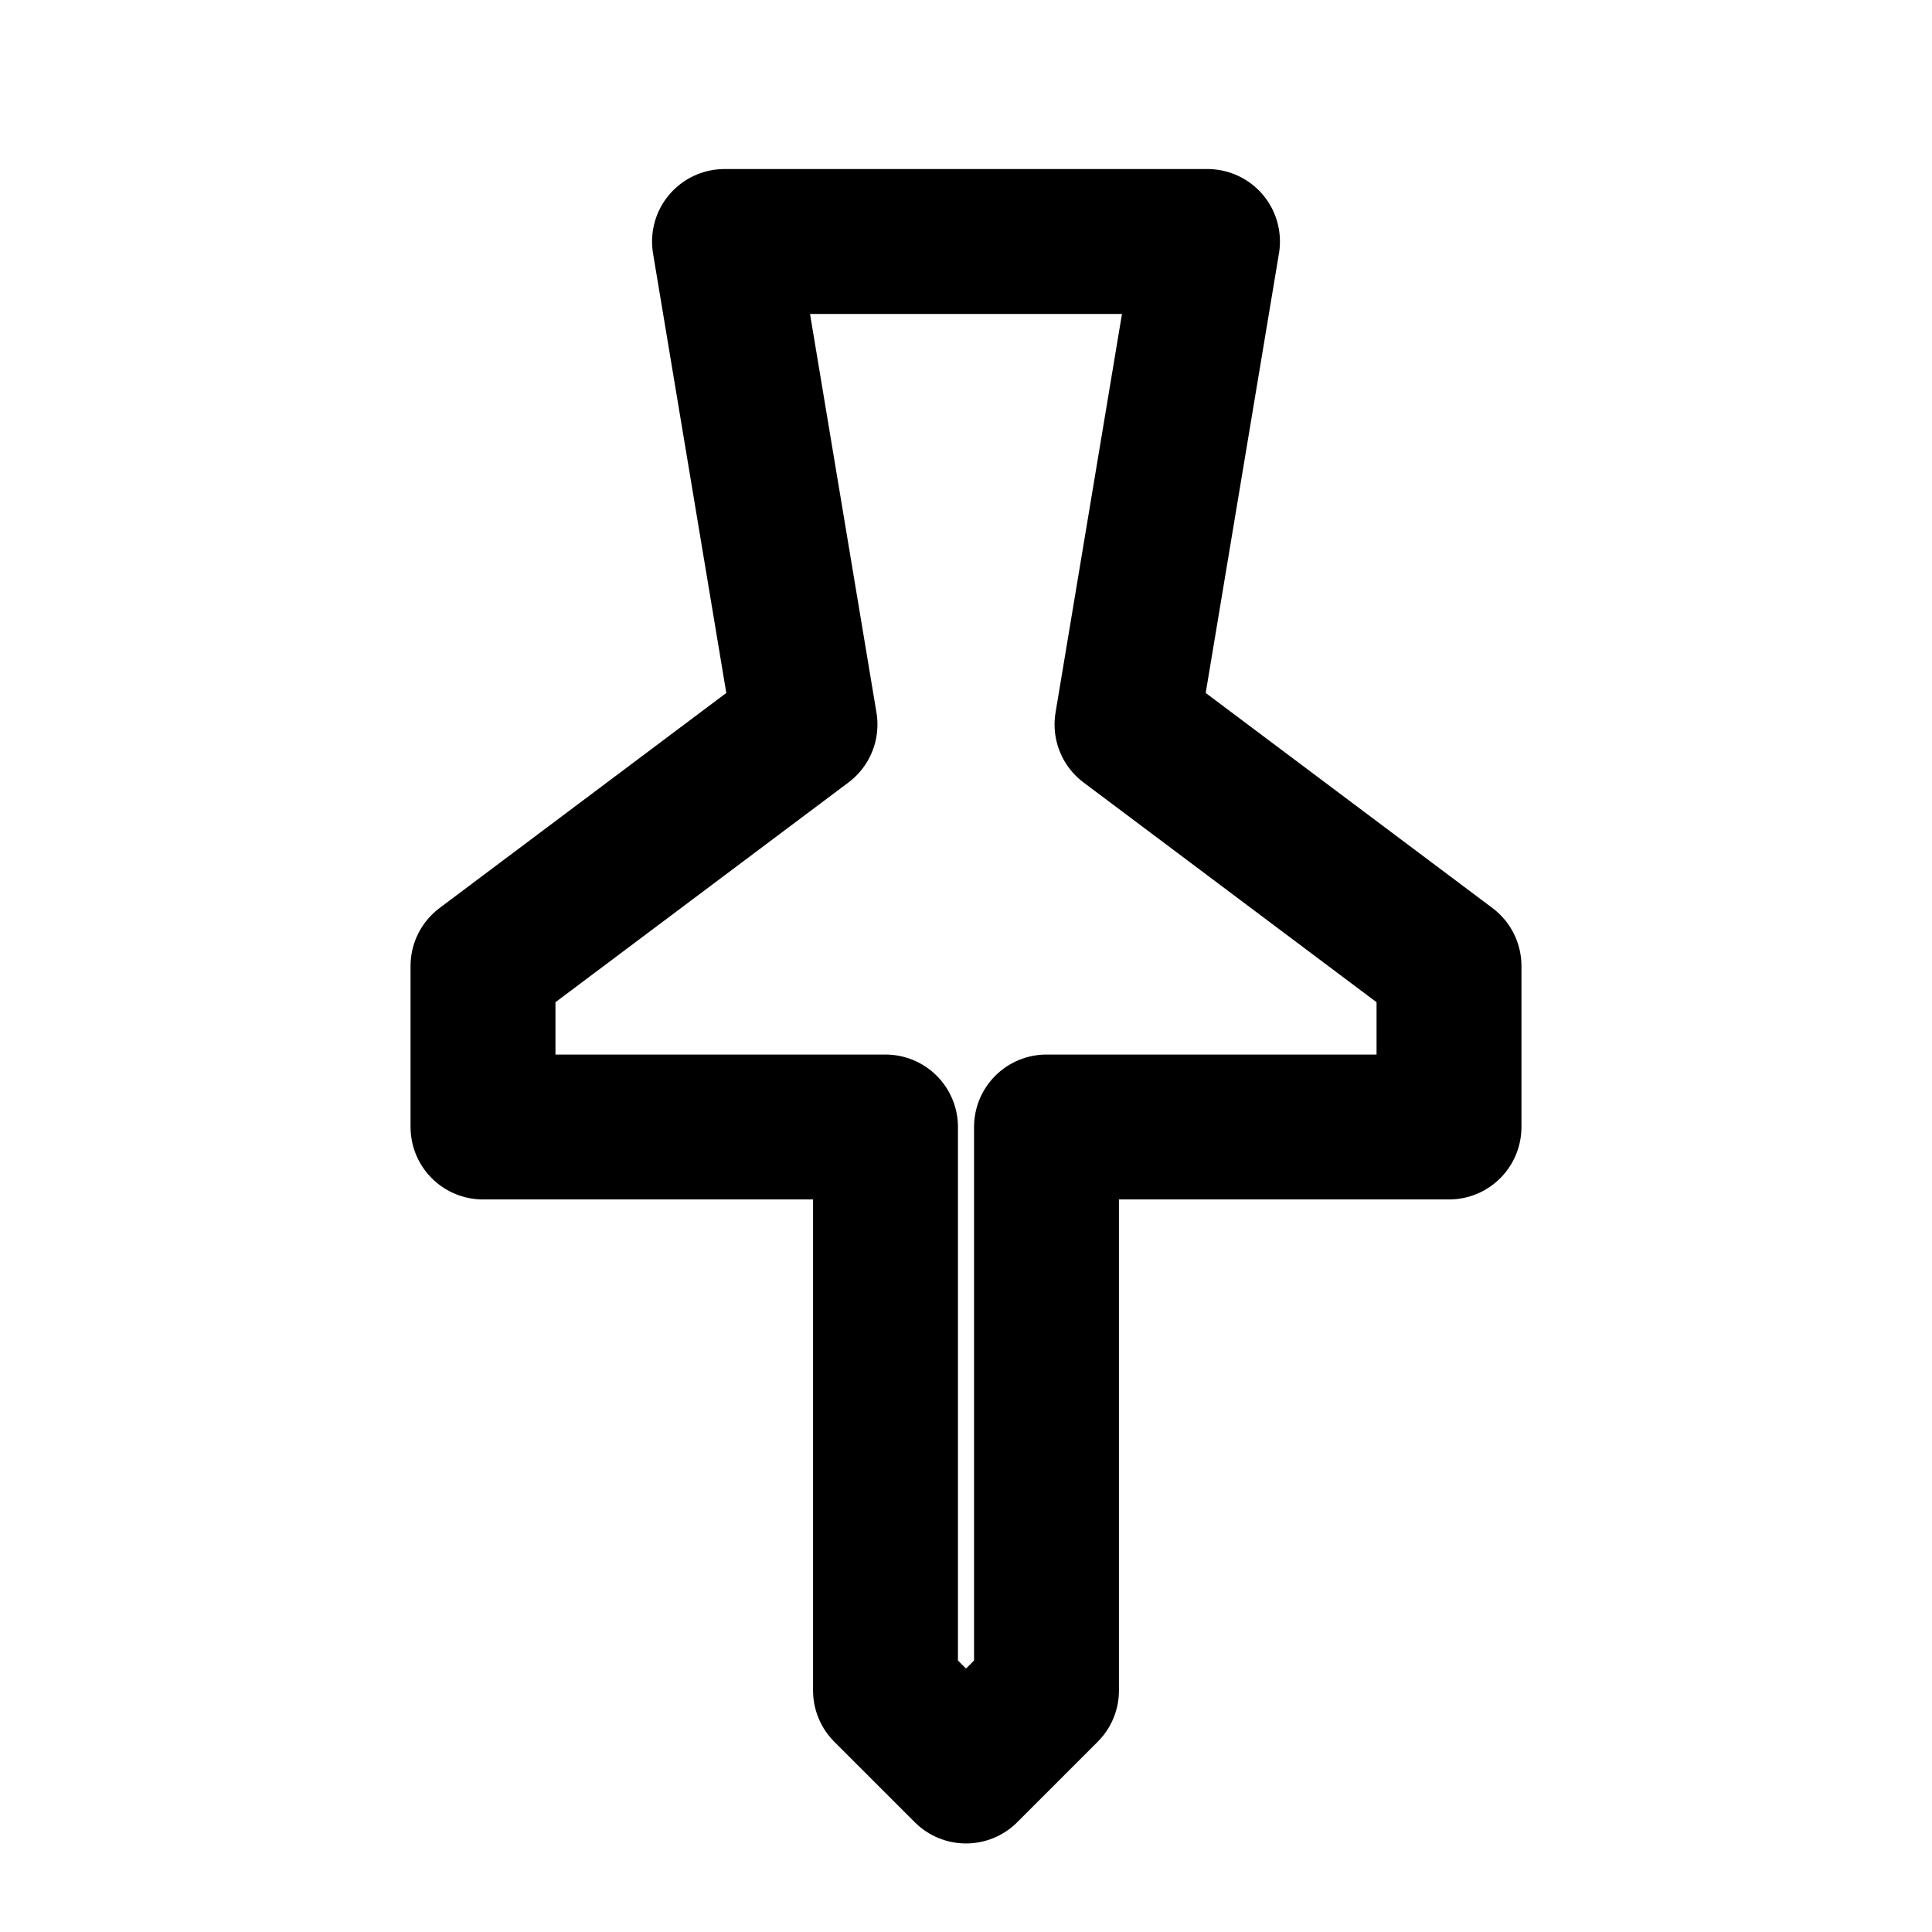
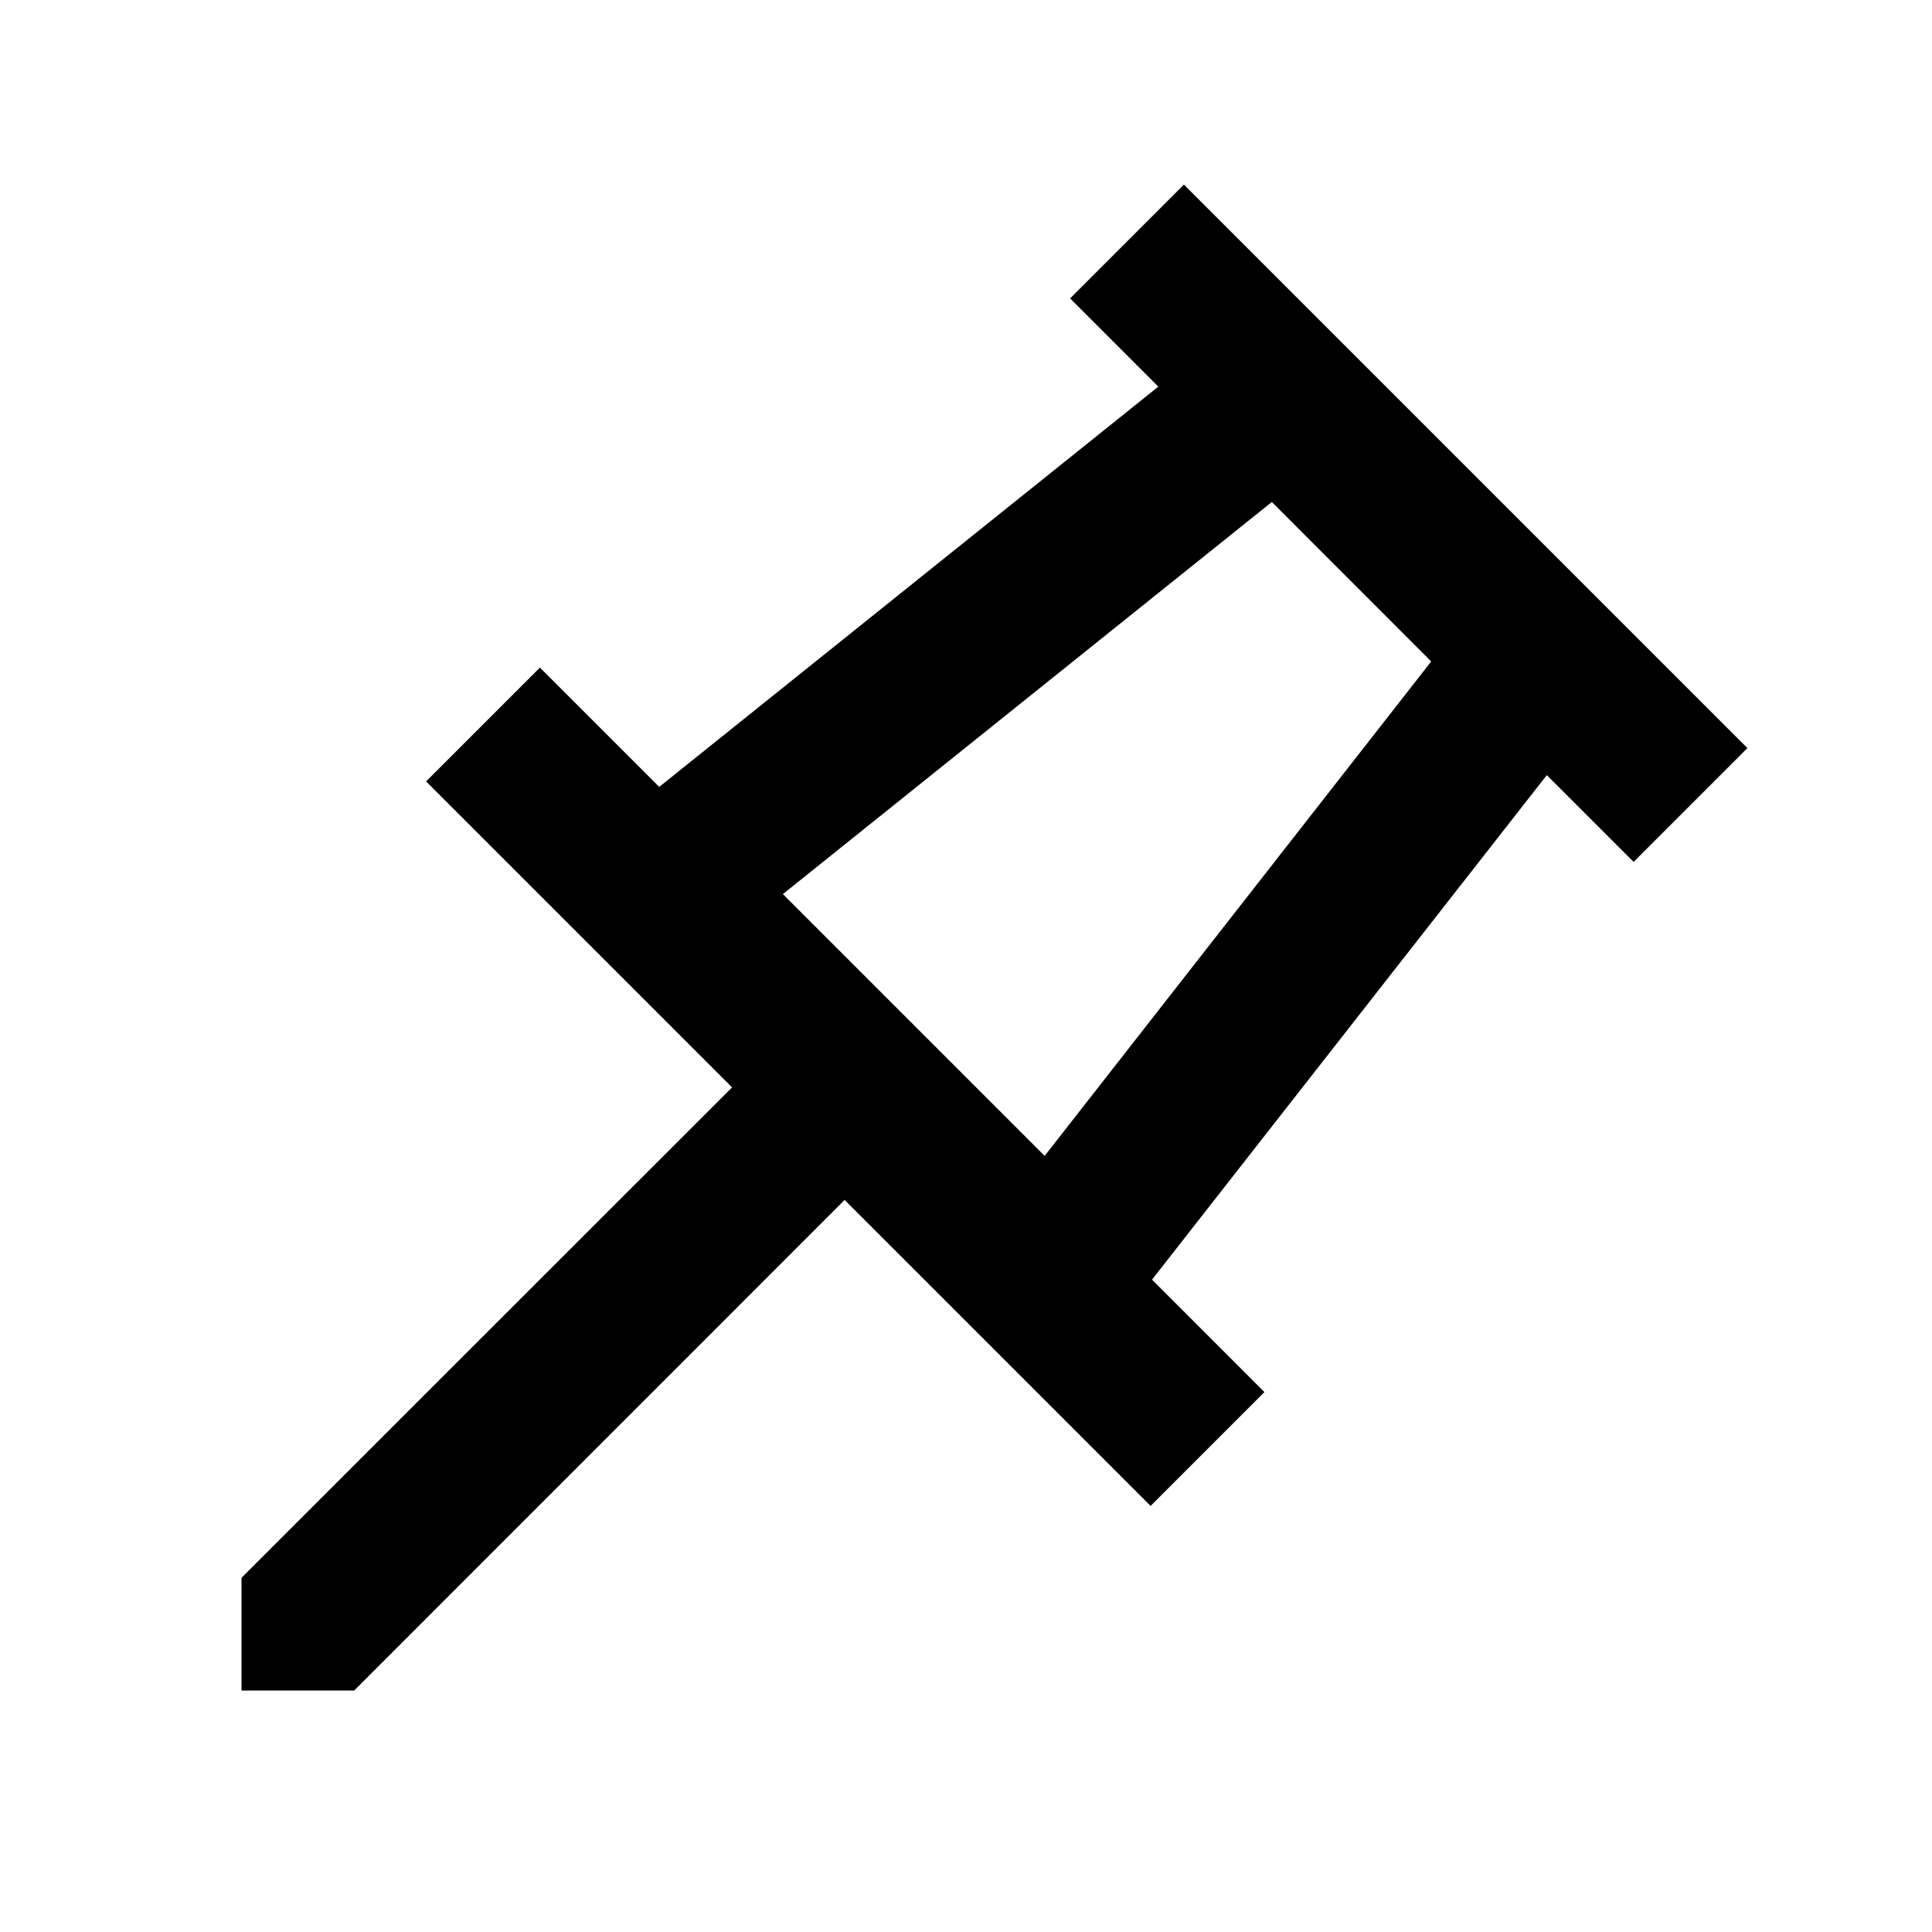
- <svg xmlns="http://www.w3.org/2000/svg" viewBox="0 0 24 24" fill="none" stroke="currentColor" stroke-width="1.8" stroke-linecap="round" stroke-linejoin="round">
-   <path d="M9 3h6l-1 6 4 3v2h-5v7l-1 1-1-1v-7H6v-2l4-3z" />
+ <svg xmlns="http://www.w3.org/2000/svg" viewBox="0 0 24 24">
+   <path fill-rule="evenodd" d="M 14.707 2.293 L 13.293 3.707 L 14.389 4.803 L 8.189 9.775 L 6.707 8.293 L 5.293 9.707 L 9.094 13.508 L 3 19.6 L 3 21 L 4.4 21 L 10.492 14.906 L 14.293 18.707 L 15.707 17.293 L 14.311 15.896 L 19.215 9.629 L 20.293 10.707 L 21.707 9.293 L 14.707 2.293 z M 15.799 6.236 L 17.779 8.217 L 12.977 14.359 L 9.725 11.107 L 15.799 6.236 z" />
</svg>
